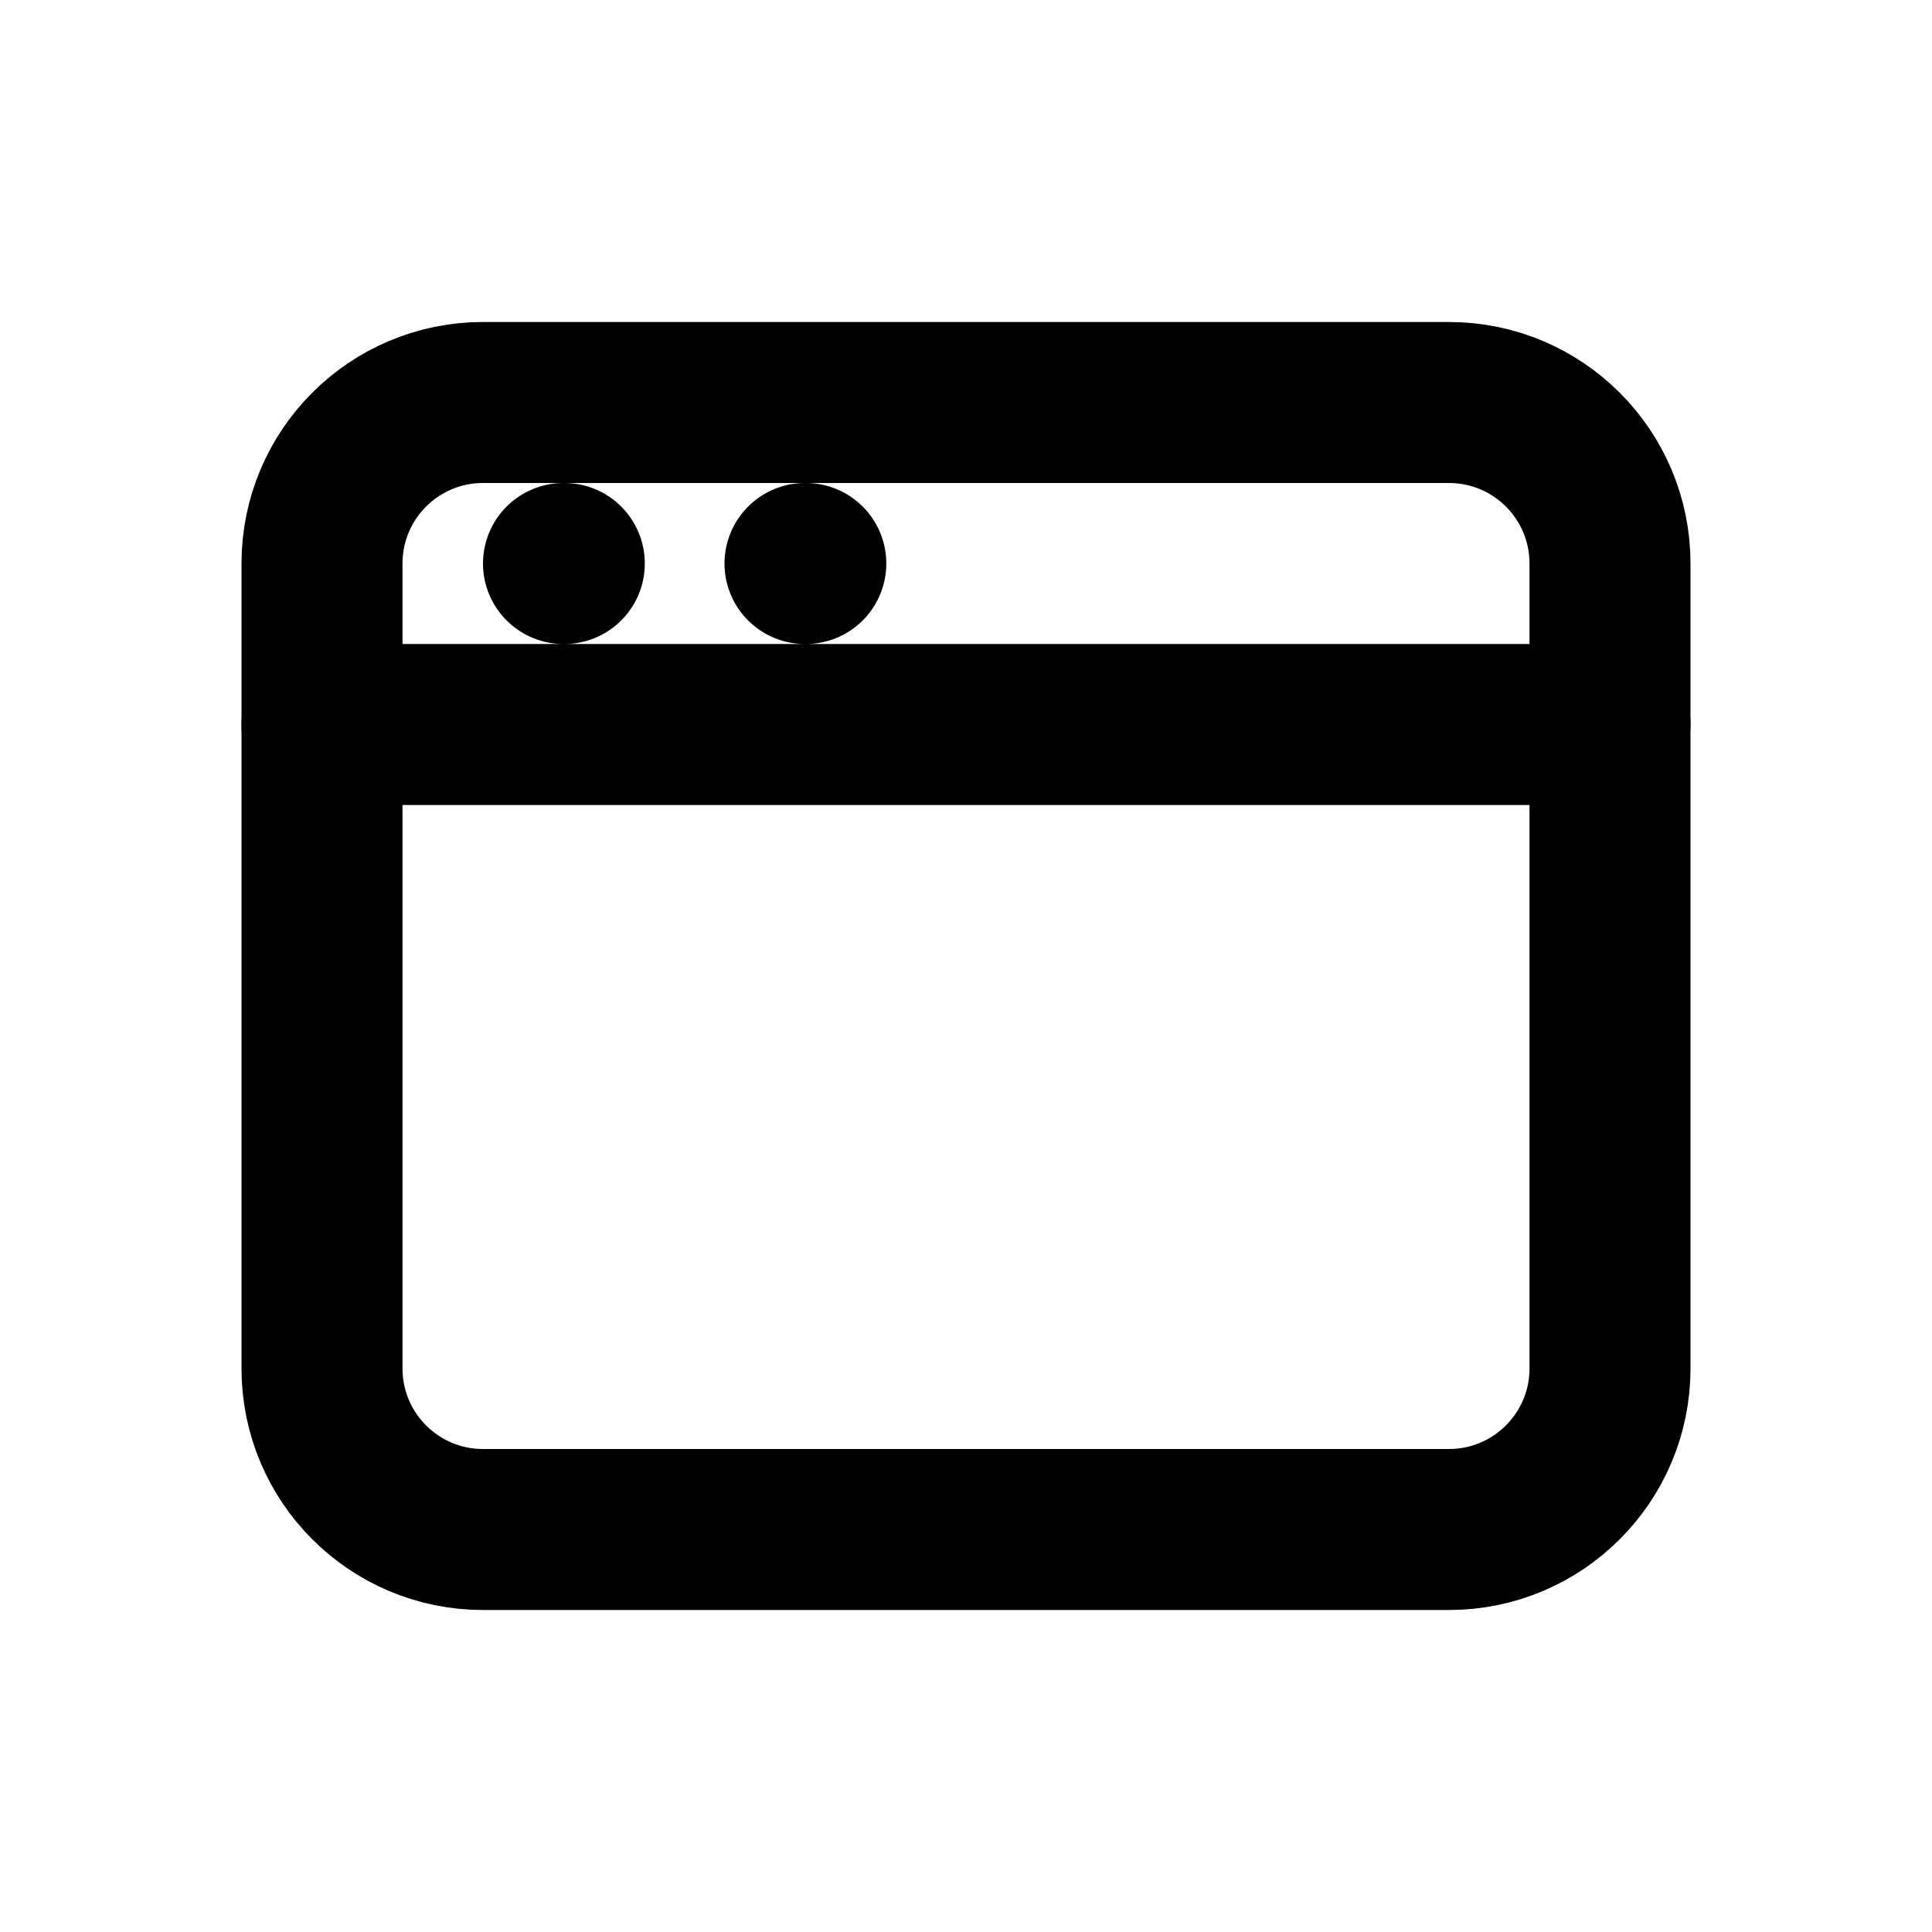
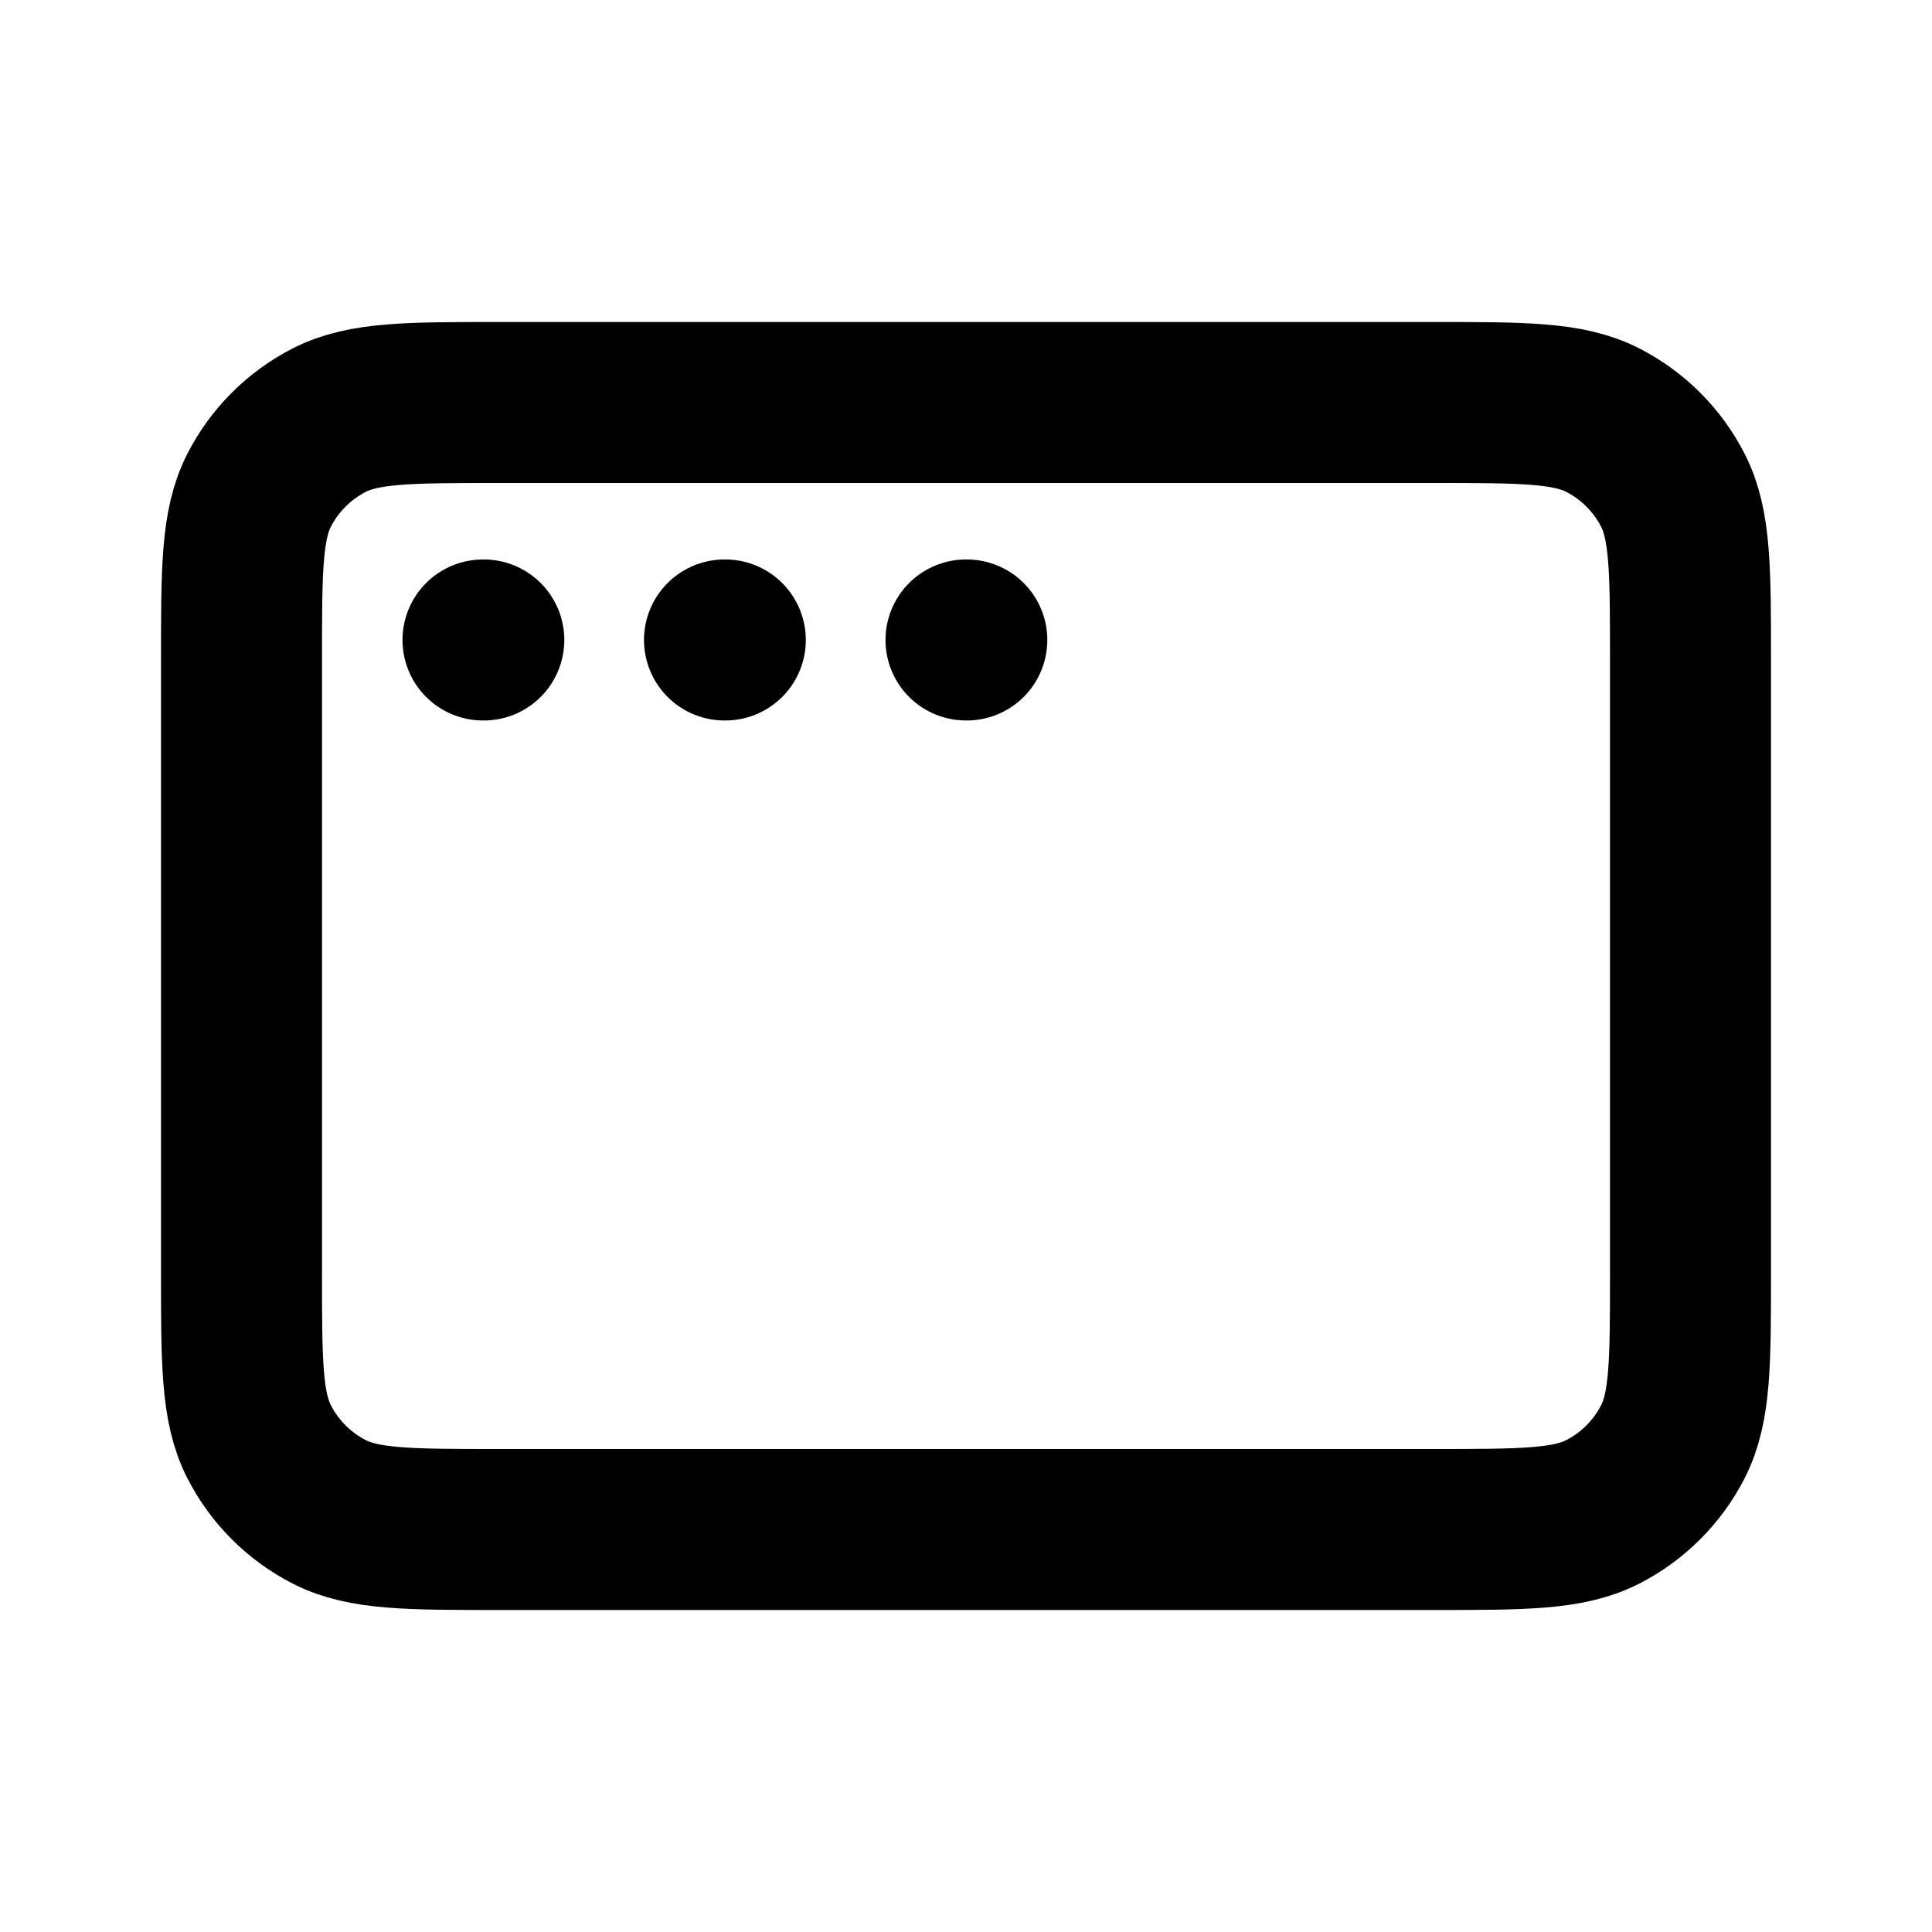
- <svg xmlns="http://www.w3.org/2000/svg" viewBox="0 0 24 24">
-   <rect x="4" y="5" width="16" height="14" rx="2" fill="none" stroke="#000" stroke-width="2" />
-   <path d="M4 9h16M7 7h.01M10 7h.01" fill="none" stroke="#000" stroke-width="2" stroke-linecap="round" />
+ <svg xmlns="http://www.w3.org/2000/svg" width="64px" height="64px" viewBox="0 0 24 24" fill="none">
+   <g id="SVGRepo_bgCarrier" stroke-width="0" />
+   <g id="SVGRepo_tracerCarrier" stroke-linecap="round" stroke-linejoin="round" />
+   <g id="SVGRepo_iconCarrier">
+     <path d="M6 7.95H6.01M9 7.95H9.01M12 7.95H12.01M6.2 19H17.8C18.92 19 19.48 19 19.908 18.782C20.284 18.59 20.59 18.284 20.782 17.908C21 17.48 21 16.92 21 15.8V8.2C21 7.08 21 6.52 20.782 6.092C20.59 5.716 20.284 5.41 19.908 5.218C19.48 5 18.92 5 17.8 5H6.2C5.08 5 4.52 5 4.092 5.218C3.716 5.41 3.41 5.716 3.218 6.092C3 6.52 3 7.08 3 8.2V15.8C3 16.92 3 17.48 3.218 17.908C3.41 18.284 3.716 18.59 4.092 18.782C4.52 19 5.08 19 6.2 19Z" stroke="#000000" stroke-width="2" stroke-linecap="round" stroke-linejoin="round" />
+   </g>
</svg>
